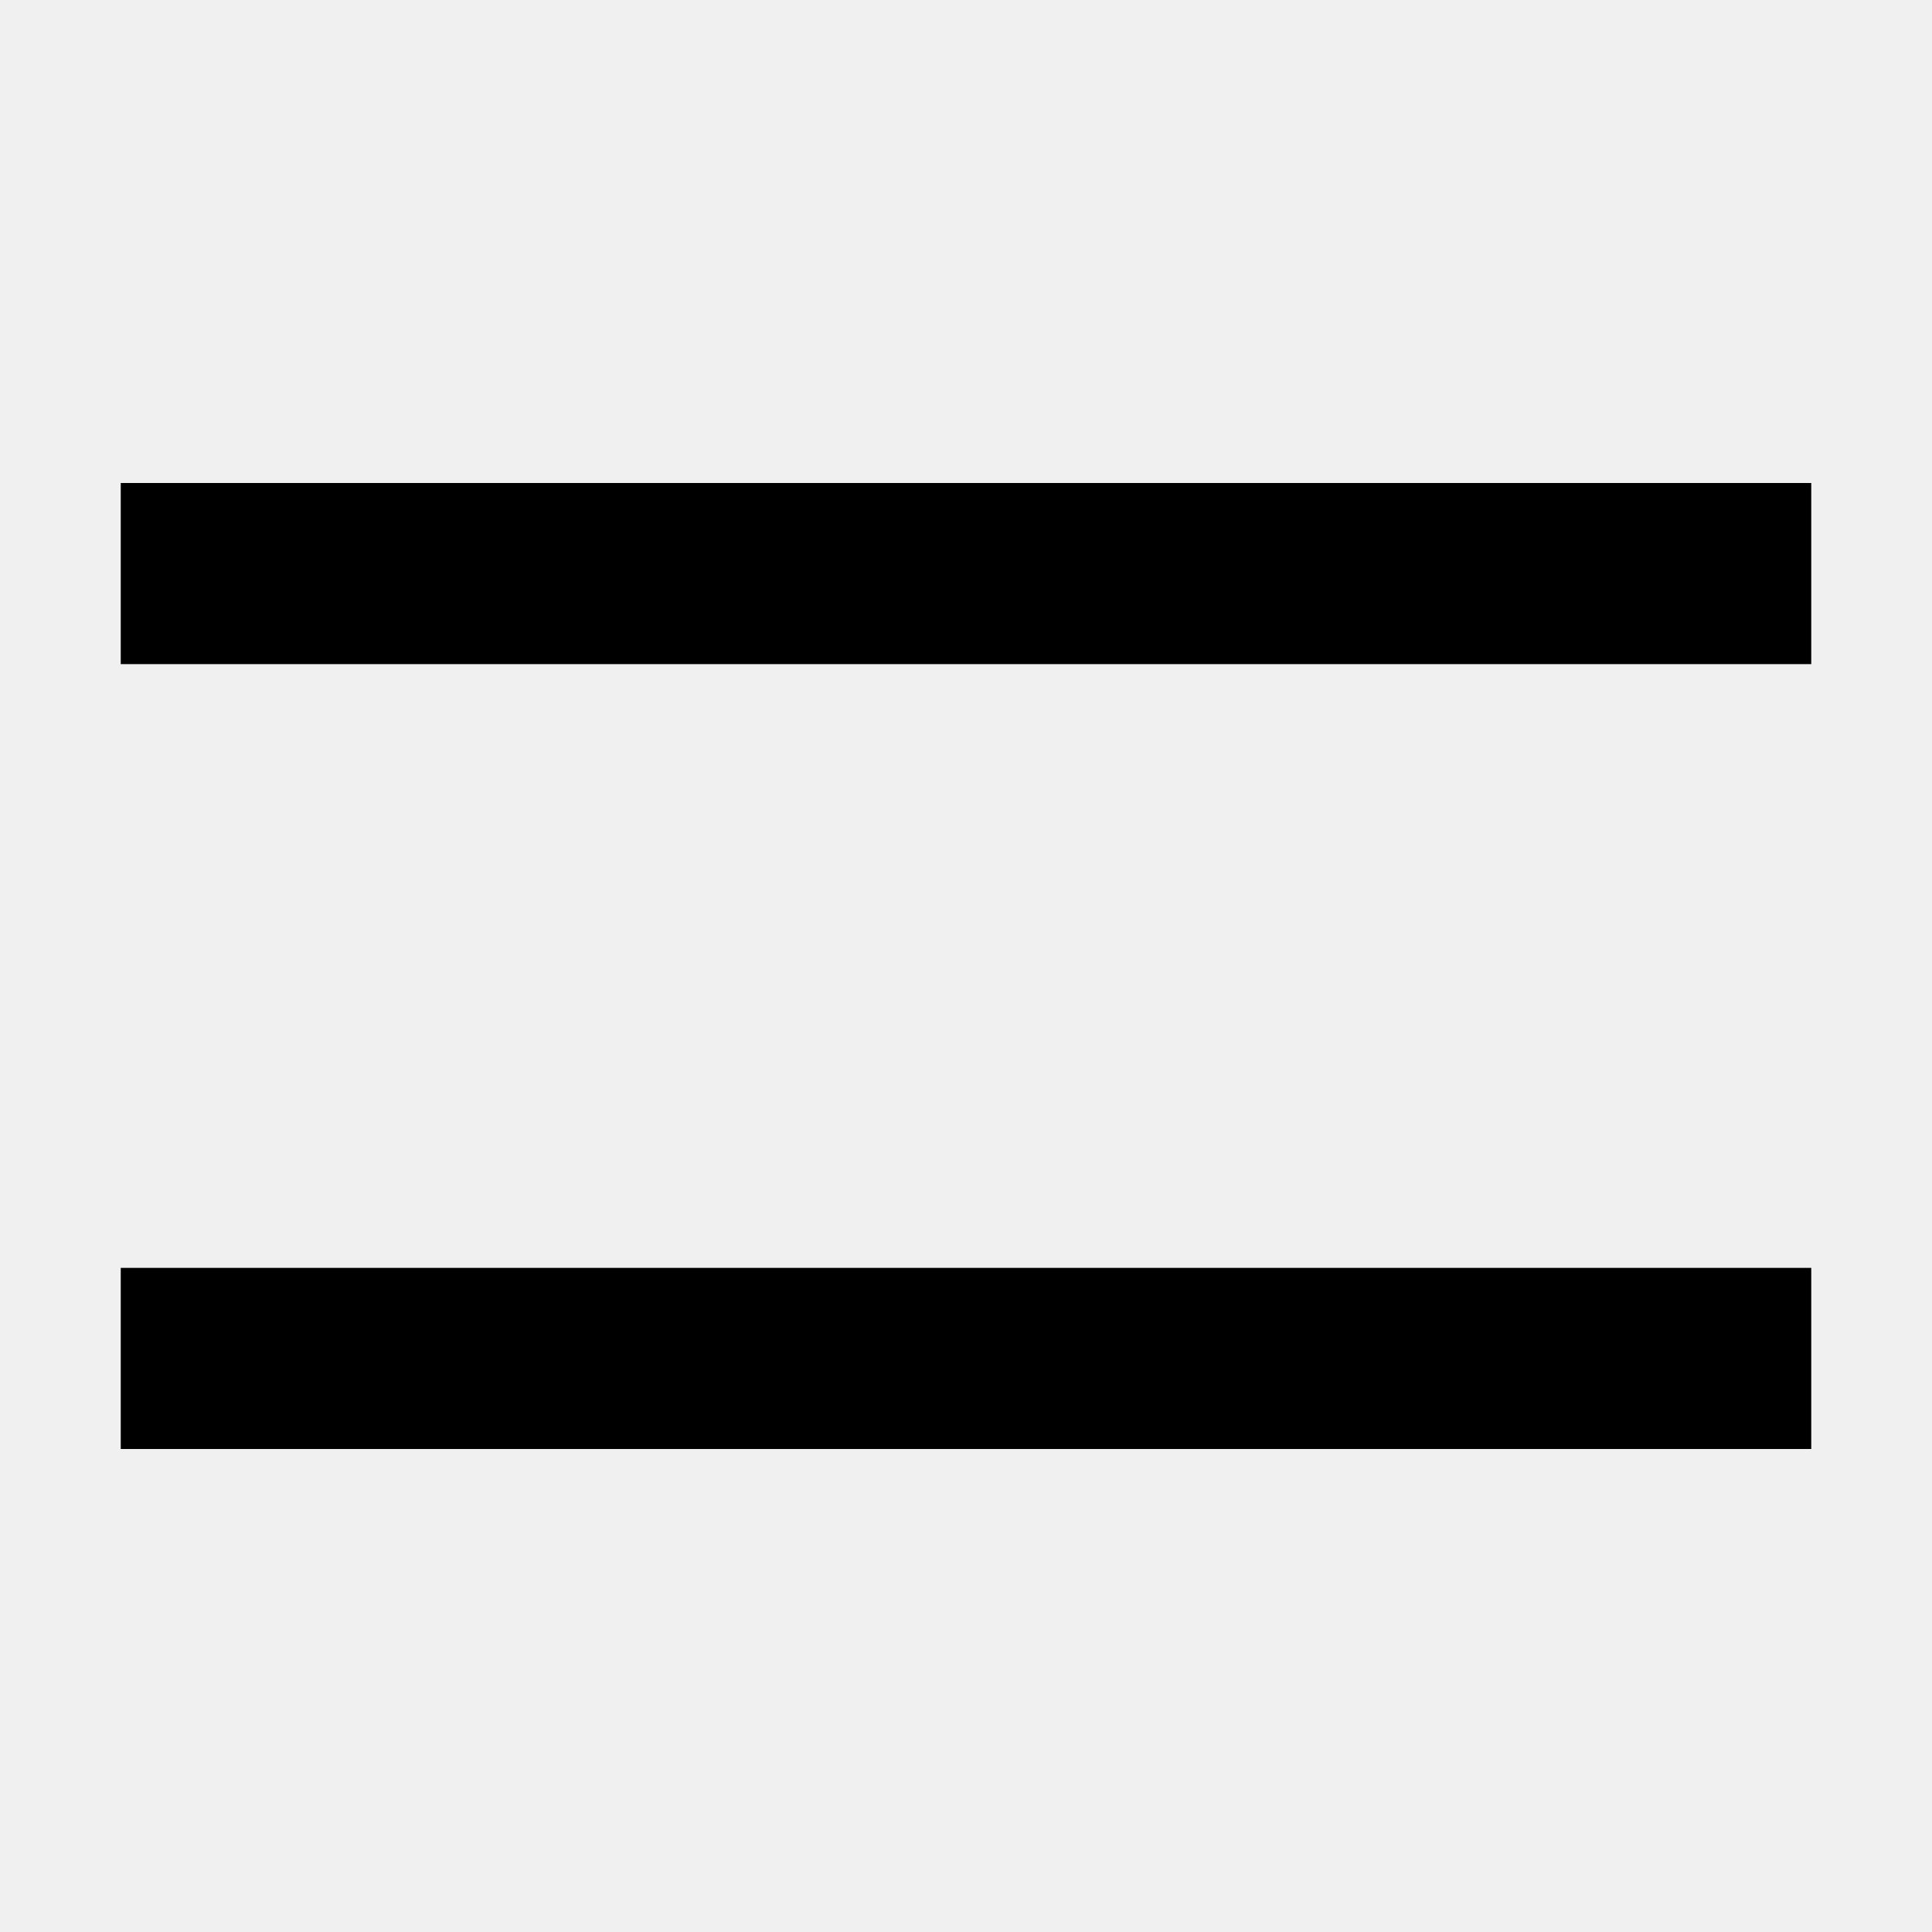
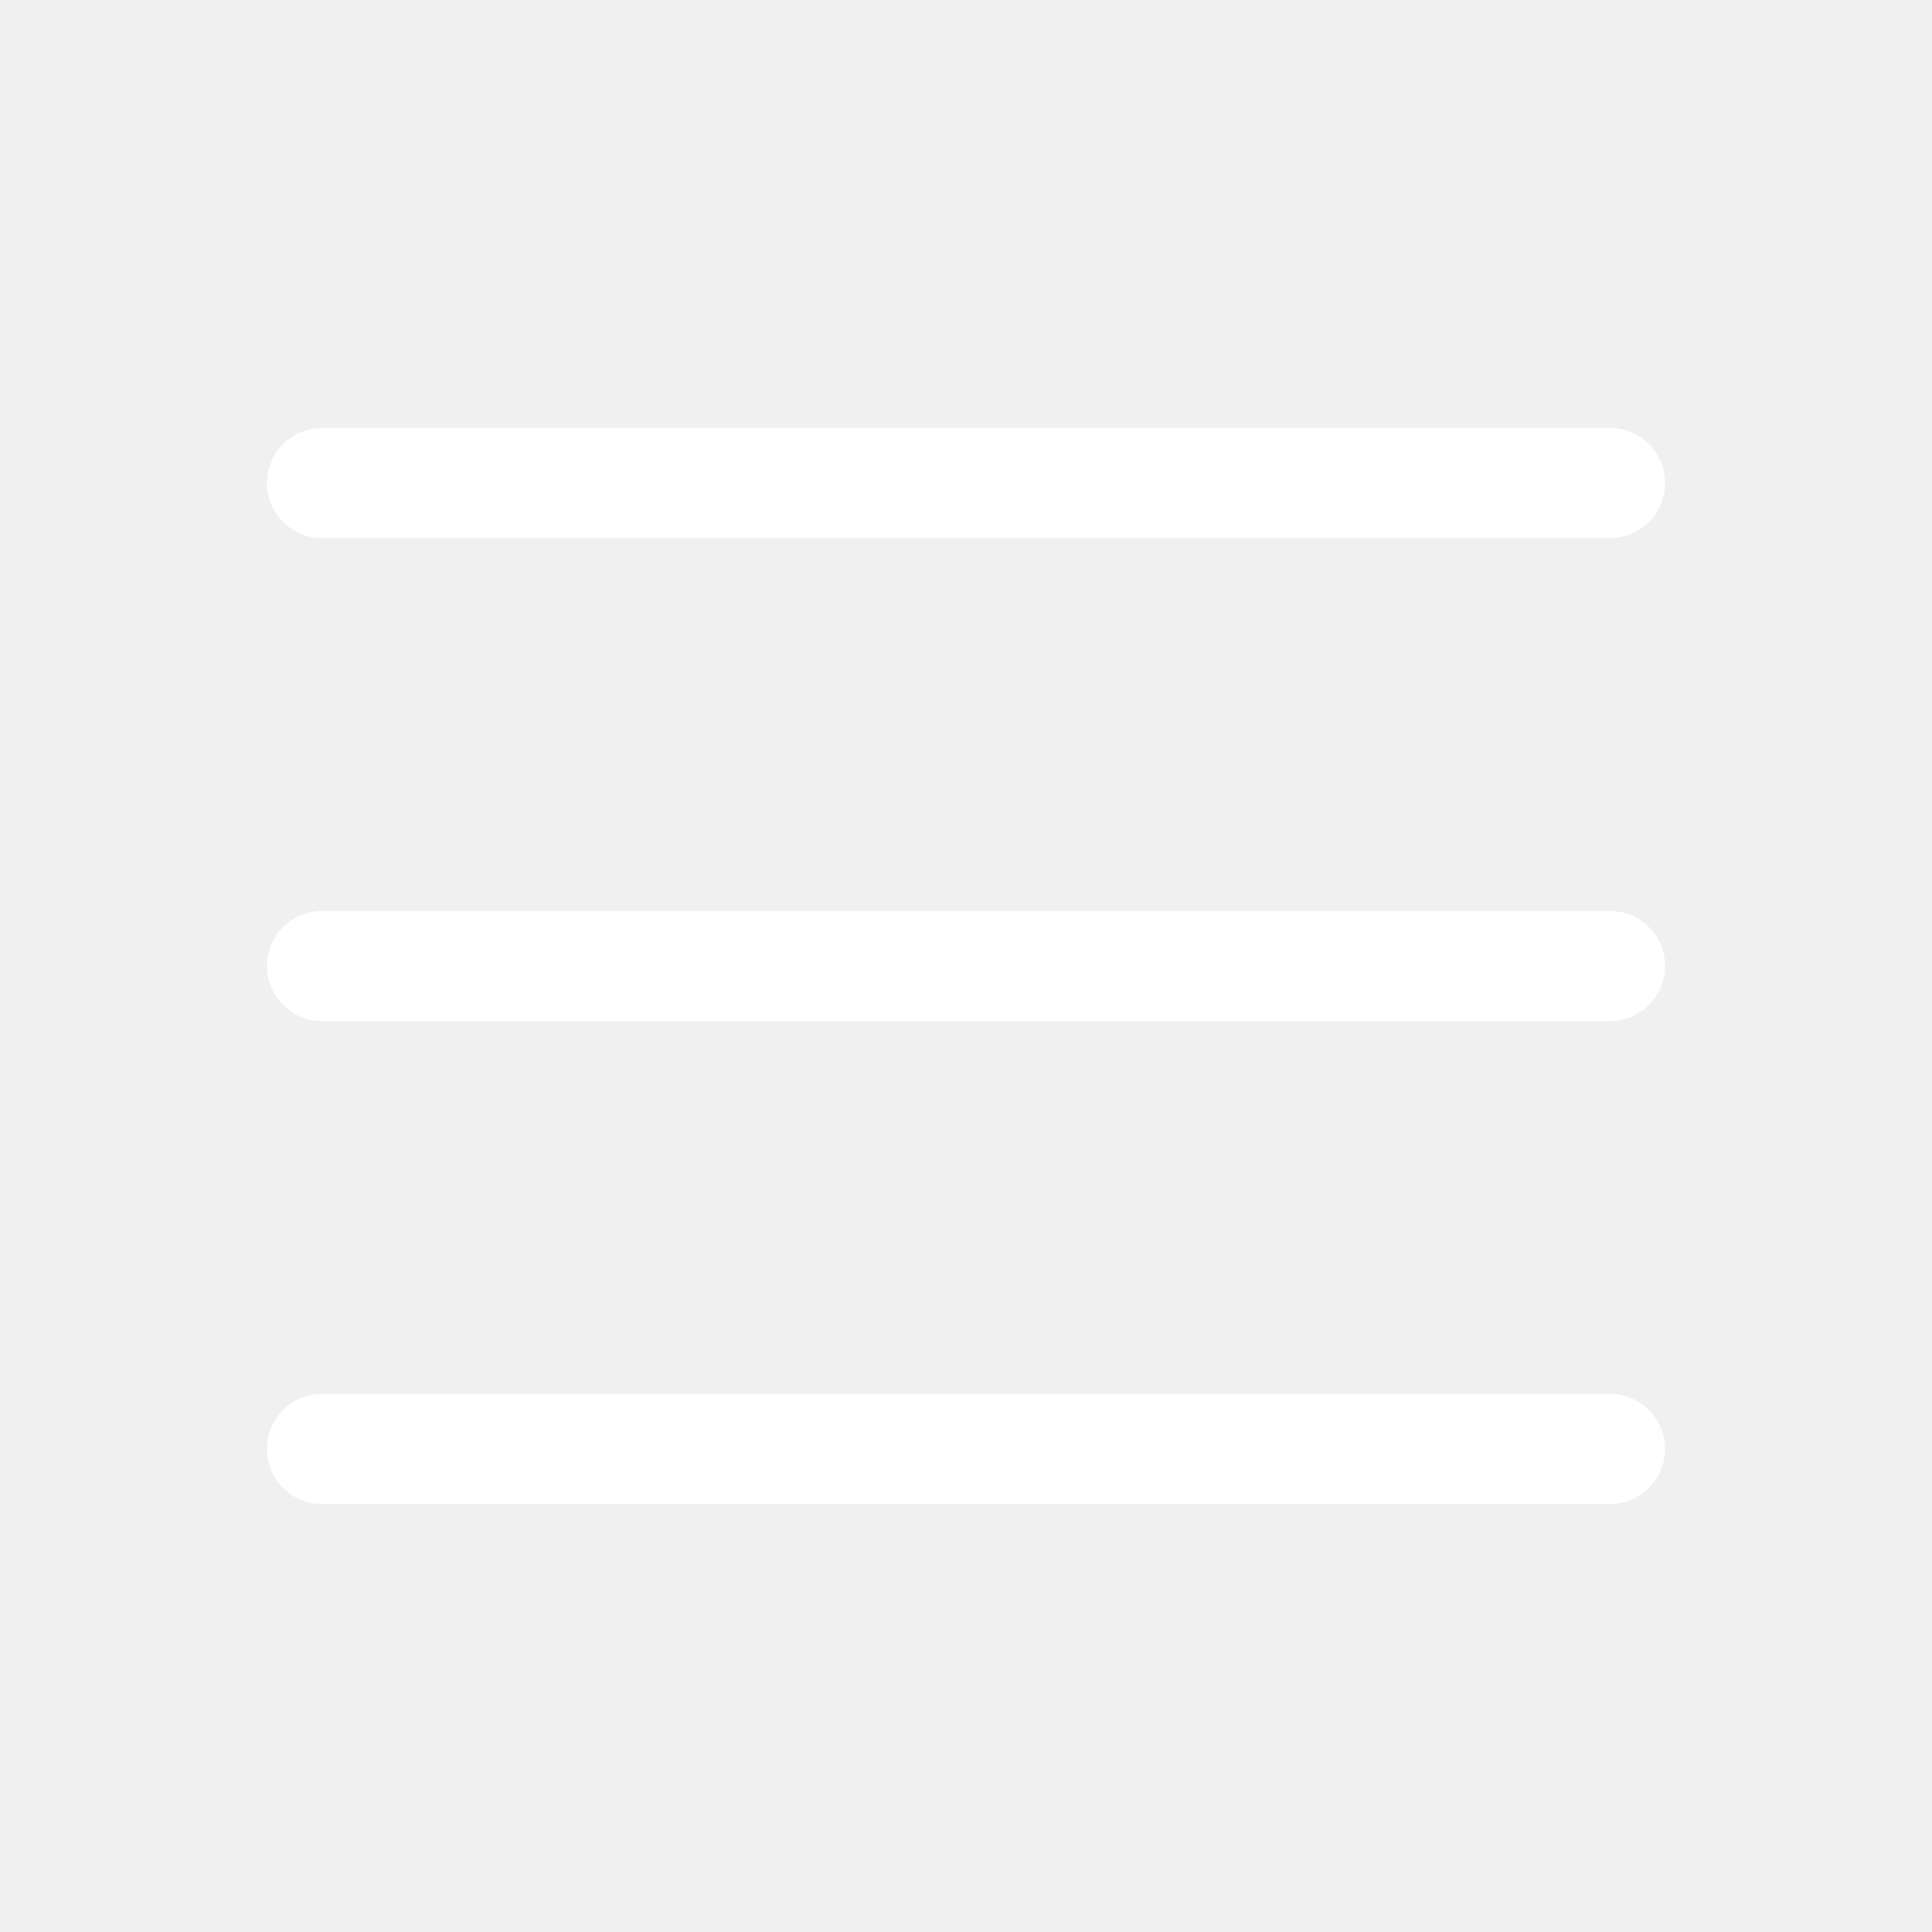
- <svg data-testid="geist-icon" height="16" stroke-linejoin="round" viewBox="0 0 16 16" width="16" style="color: currentcolor;">
-   <path fill-rule="evenodd" clip-rule="evenodd" d="M1.75 4H1V5.5H1.75H14.25H15V4H14.25H1.75ZM1.75 10.5H1V12H1.75H14.25H15V10.5H14.25H1.75Z" fill="currentColor" />
+ <svg xmlns="http://www.w3.org/2000/svg" width="256px" height="256px" viewBox="0 0 24.00 24.00" fill="none">
+   <g id="SVGRepo_bgCarrier" stroke-width="0" />
+   <g id="SVGRepo_tracerCarrier" stroke-linecap="round" stroke-linejoin="round" stroke="#CCCCCC" stroke-width="0.096" />
+   <g id="SVGRepo_iconCarrier">
+     <path d="M4 6H20M4 12H20M4 18H20" stroke="#ffffff" stroke-width="1.368" stroke-linecap="round" stroke-linejoin="round" />
+   </g>
</svg>
